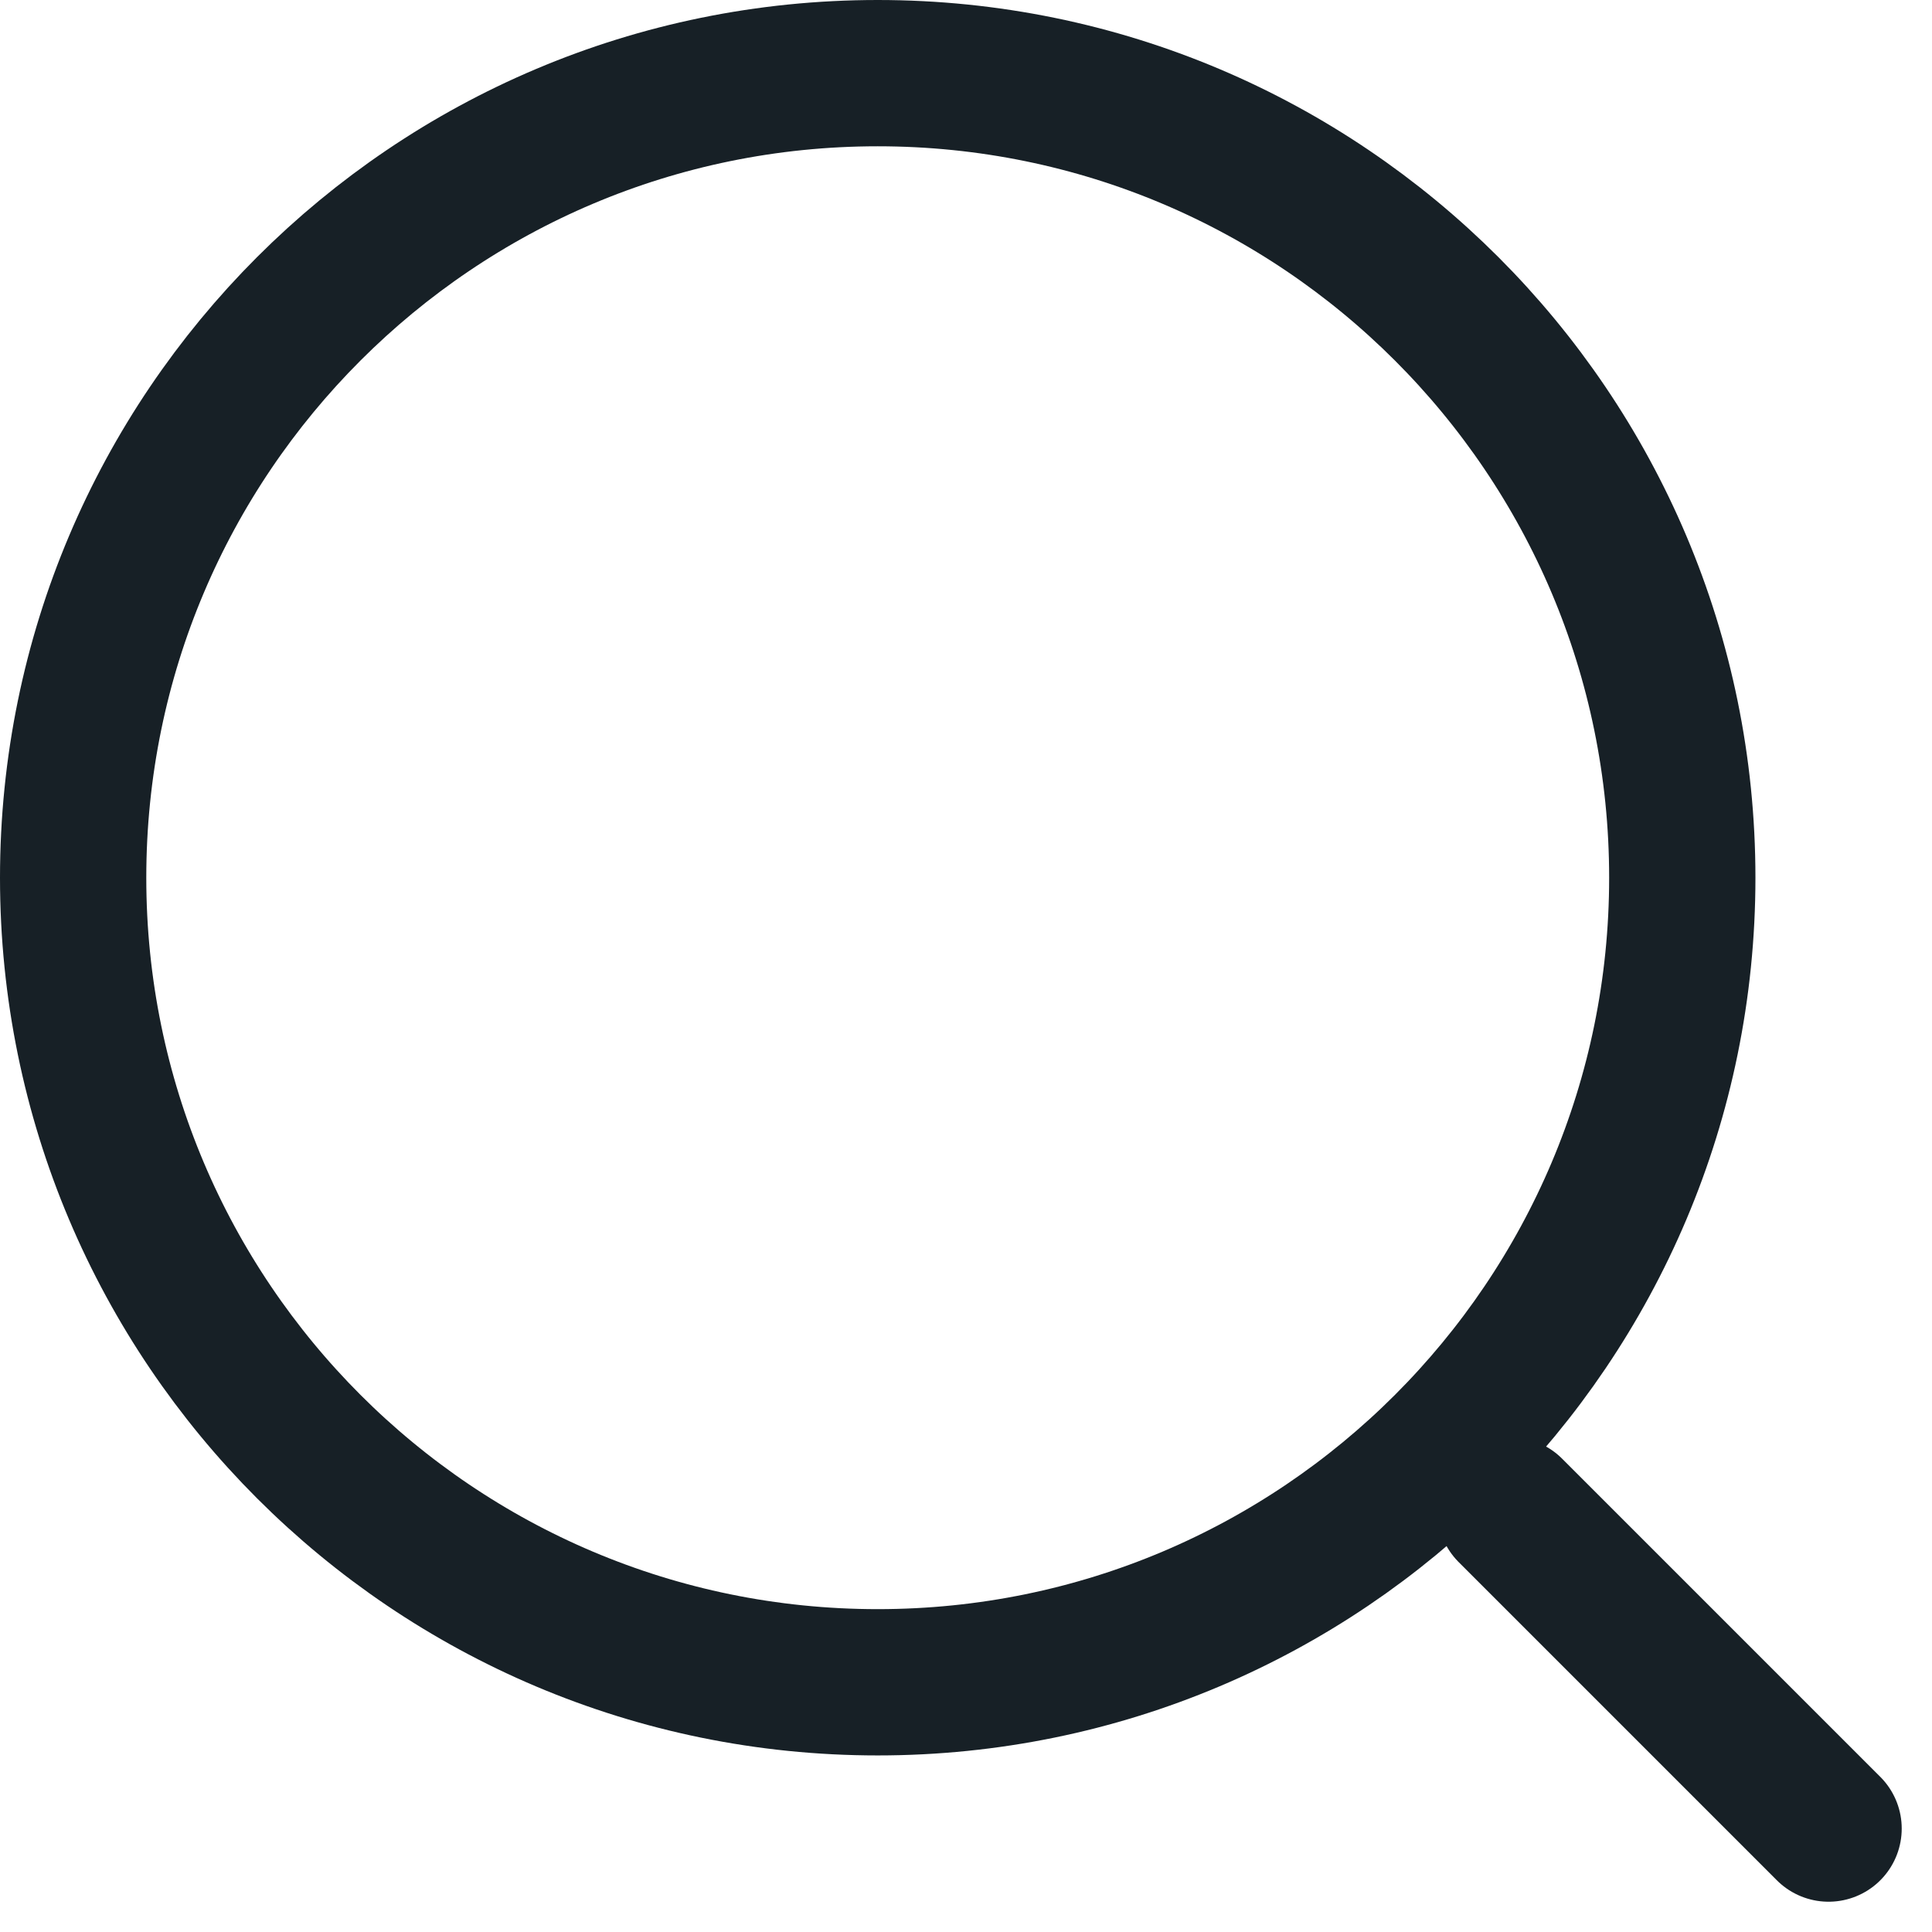
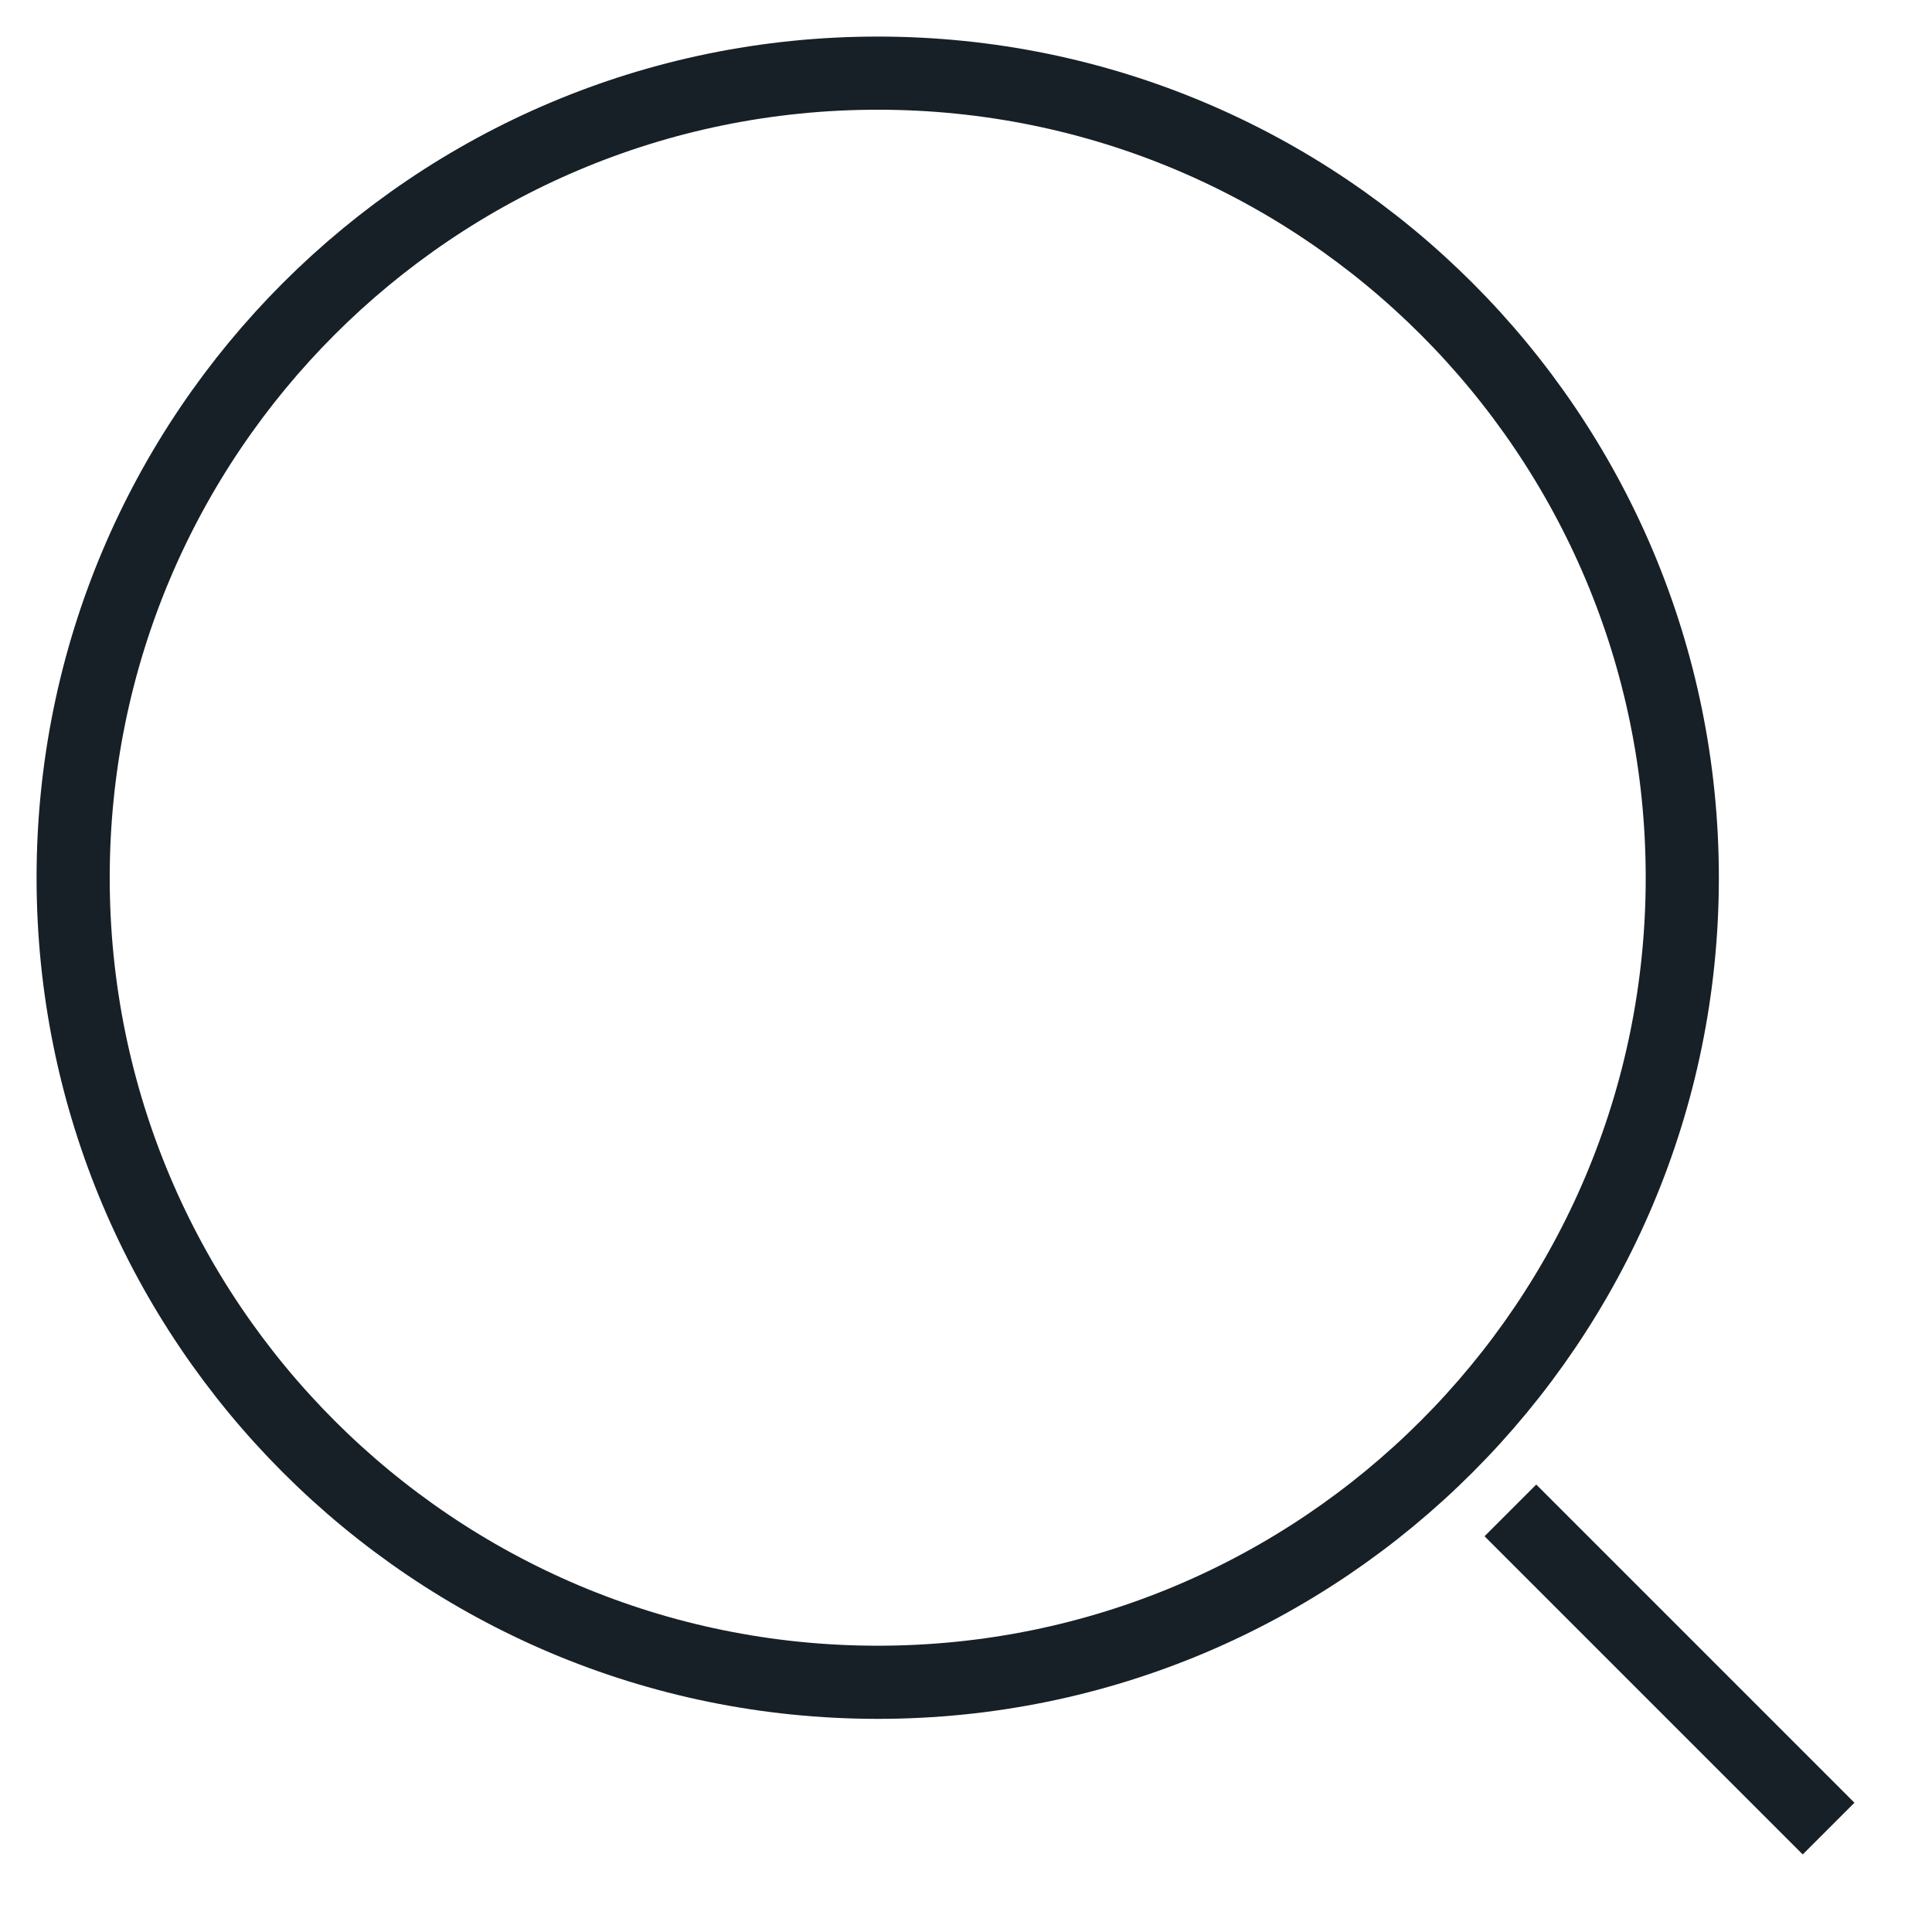
<svg xmlns="http://www.w3.org/2000/svg" width="26.414" height="26.414" viewBox="0 0 26.414 26.414">
  <g id="search" transform="translate(-2 -2)">
-     <circle id="Ellipse_153" data-name="Ellipse 153" cx="11" cy="11" r="11" transform="translate(3 3)" fill="none" stroke="#172026" stroke-linecap="round" stroke-linejoin="round" stroke-width="2" />
-     <line id="Line_547" data-name="Line 547" x1="4.35" y1="4.35" transform="translate(22.65 22.65)" fill="none" stroke="#172026" stroke-linecap="round" stroke-linejoin="round" stroke-width="2" />
+     <circle id="Ellipse_153" data-name="Ellipse 153" cx="11" cy="11" r="11" transform="translate(3 3)" fill="none" stroke="#172026" strokeLinecap="round" strokeLinejoin="round" strokeWidth="2" />
+     <line id="Line_547" data-name="Line 547" x1="4.35" y1="4.35" transform="translate(22.65 22.65)" fill="none" stroke="#172026" strokeLinecap="round" strokeLinejoin="round" strokeWidth="2" />
  </g>
</svg>
